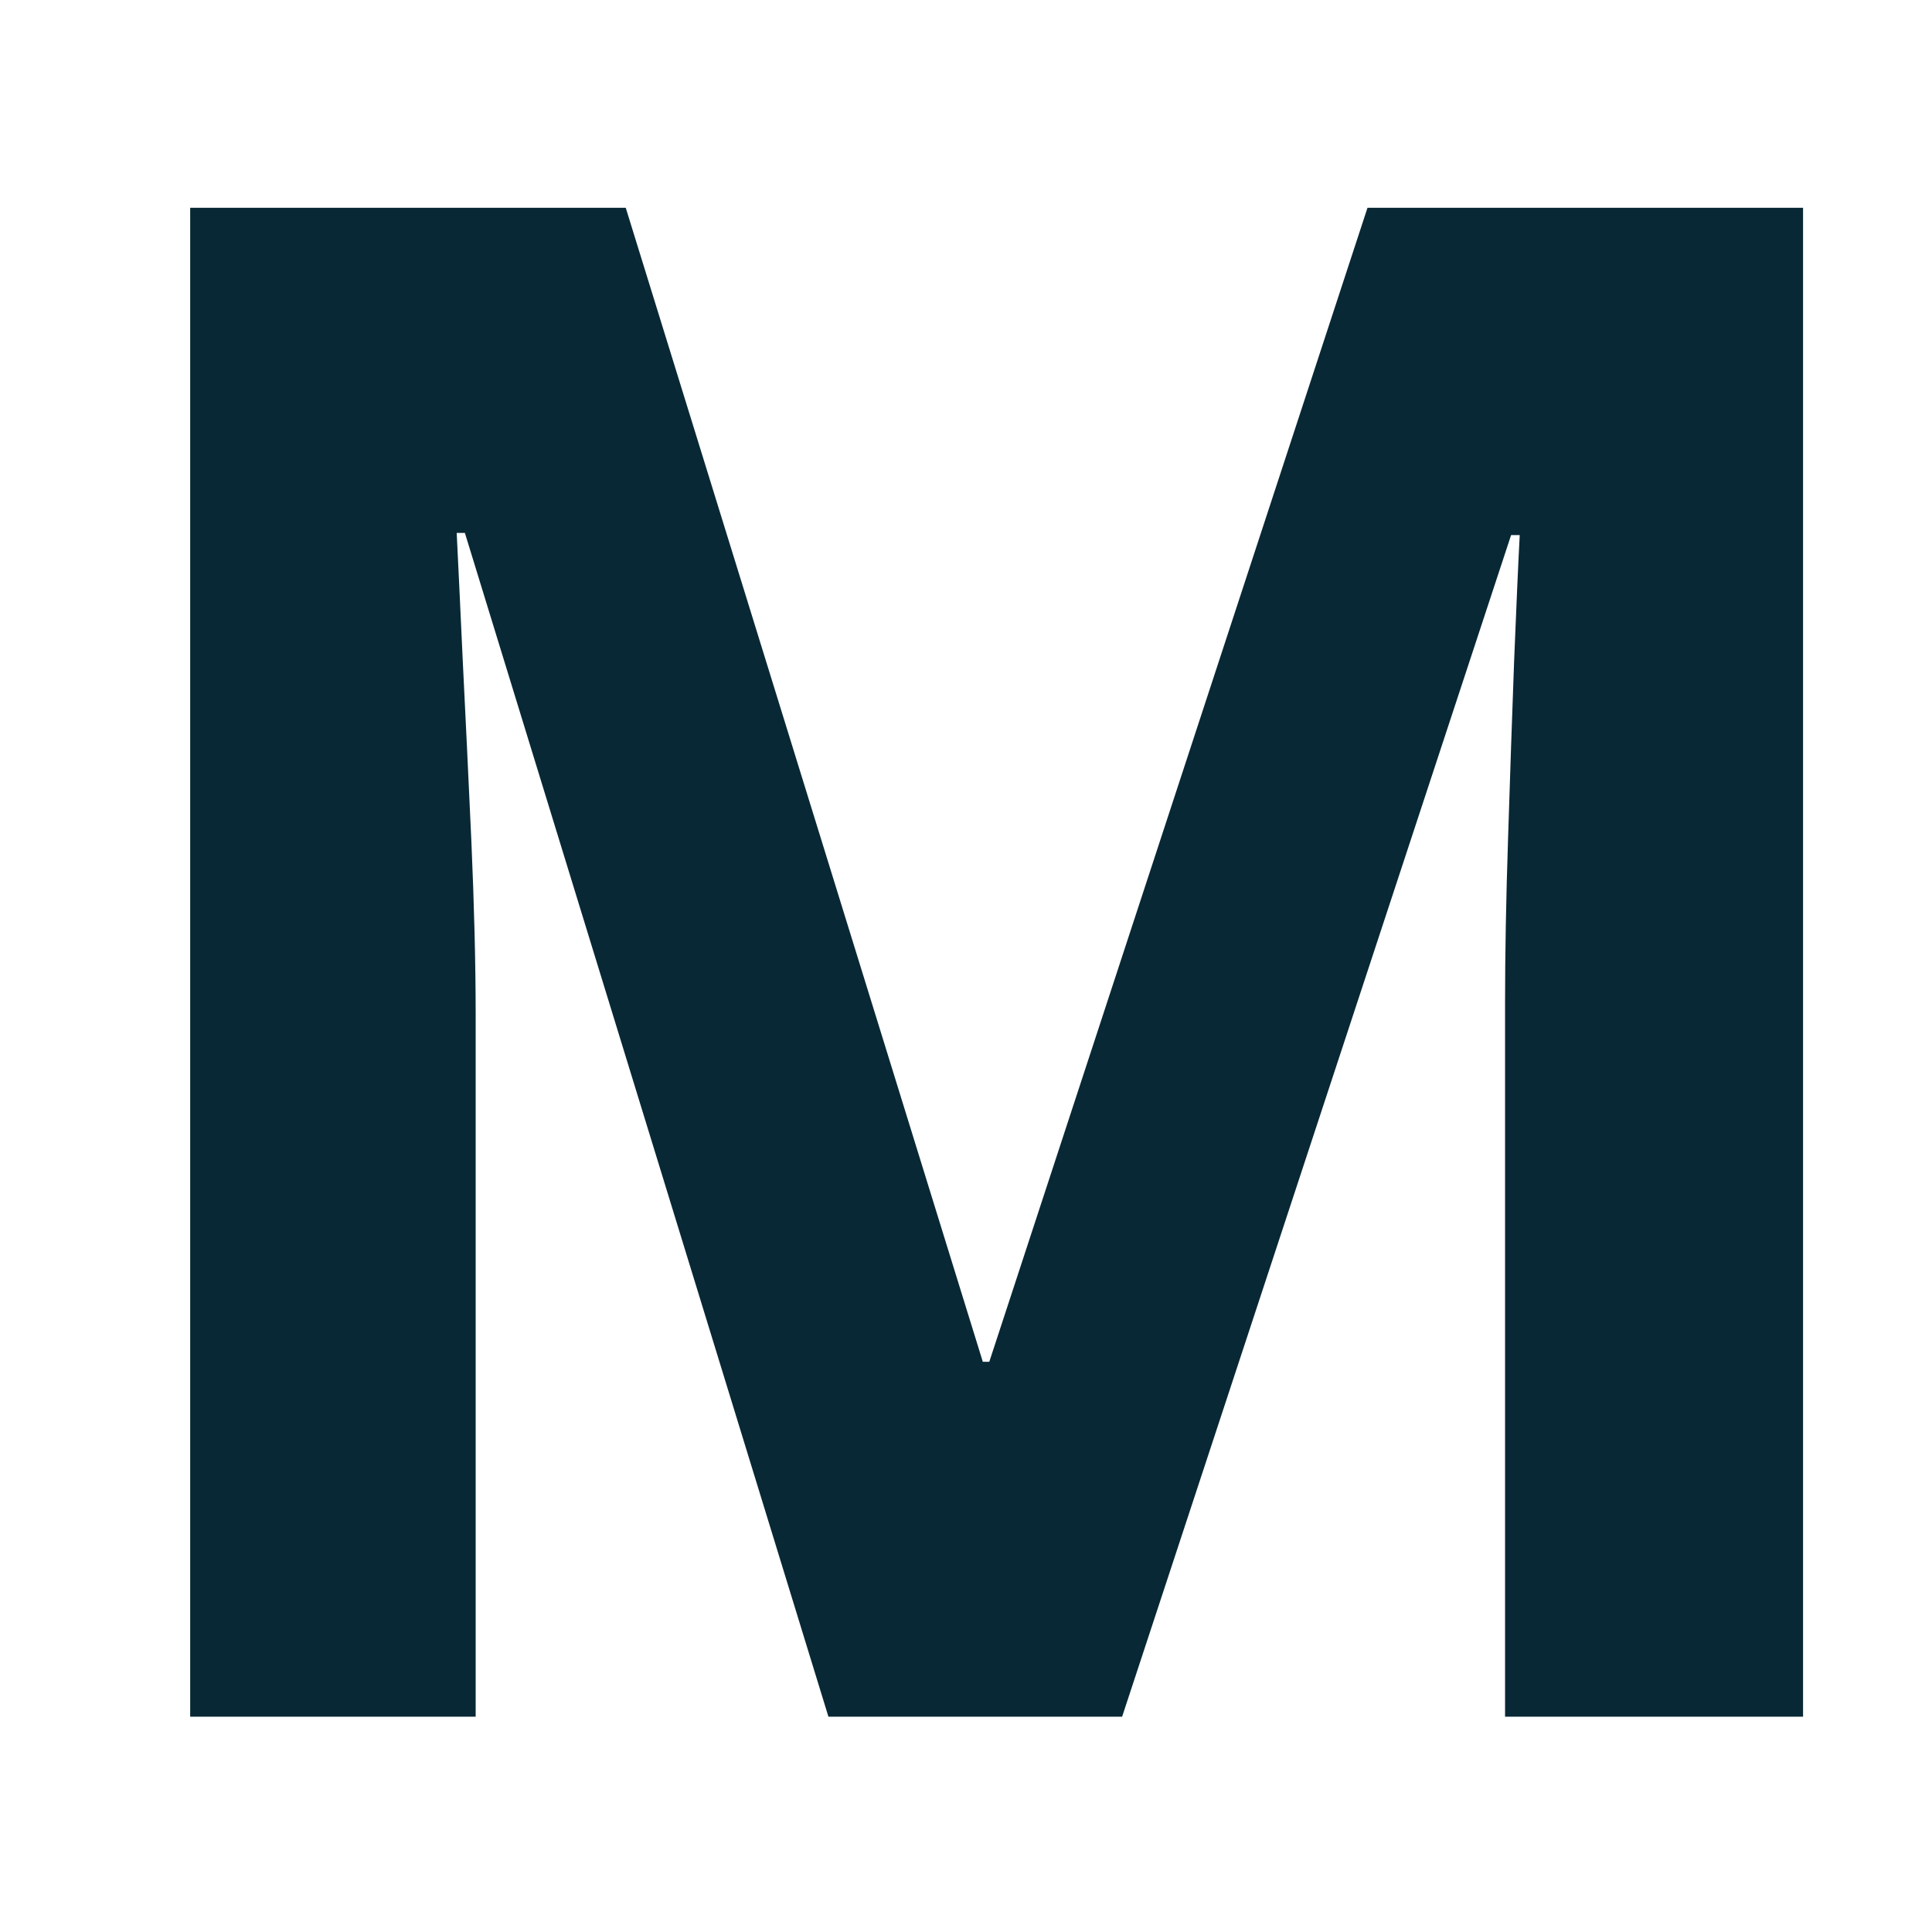
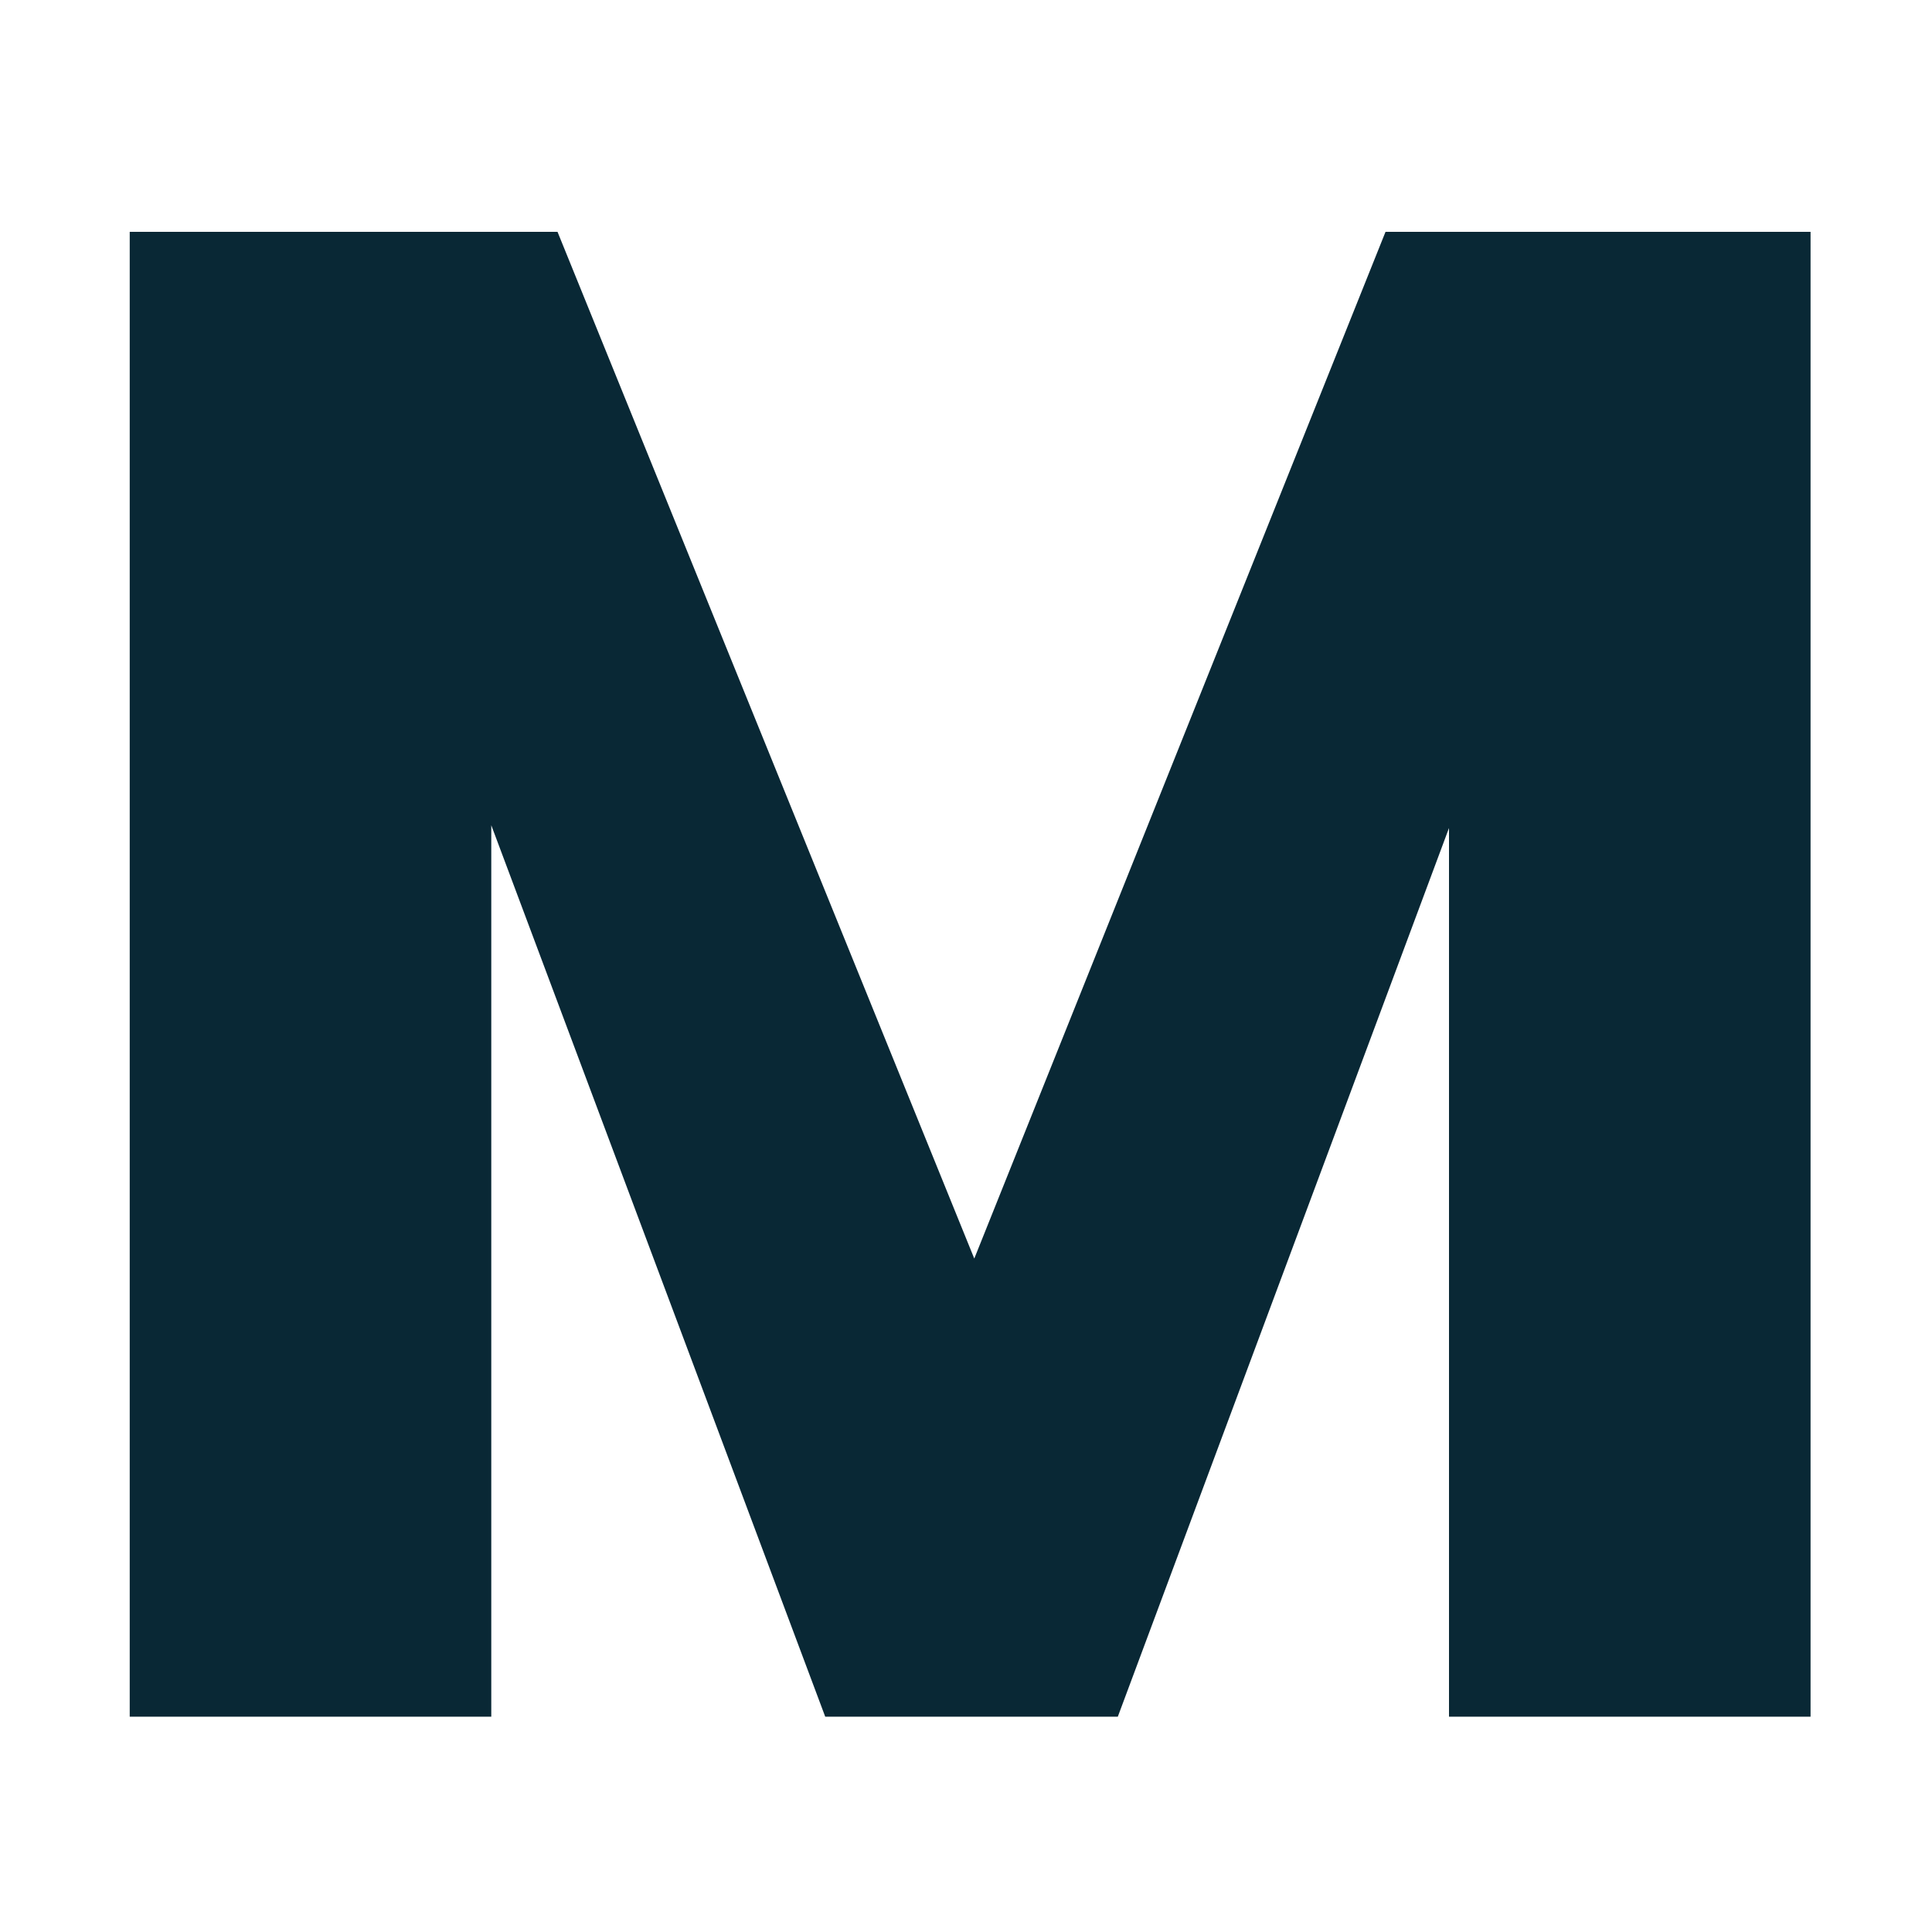
- <svg xmlns="http://www.w3.org/2000/svg" id="Layer_1" data-name="Layer 1" viewBox="0 0 70 70">
-   <defs>
-     <style>.cls-1{font-size:76.57px;fill:#092835;font-family:Poppins-Bold, Poppins;font-weight:700;}</style>
-   </defs>
-   <text class="cls-1" transform="translate(0 62.2)">M</text>
+ <svg xmlns="http://www.w3.org/2000/svg" version="1.1" id="Layer_1" x="0px" y="0px" viewBox="0 0 70 70" style="enable-background:new 0 0 70 70;" xml:space="preserve">
+   <style type="text/css">
+ 	.st0{enable-background:new    ;}
+ 	.st1{fill:#092835;}
+ </style>
+   <g class="st0">
+     <path class="st1" d="M65.6,8.4v53.8H52.5V30l-12,32.2H29.9L17.8,29.9v32.3H4.7V8.4h15.5l15.1,37.2L50.2,8.4H65.6z" />
+   </g>
</svg>
